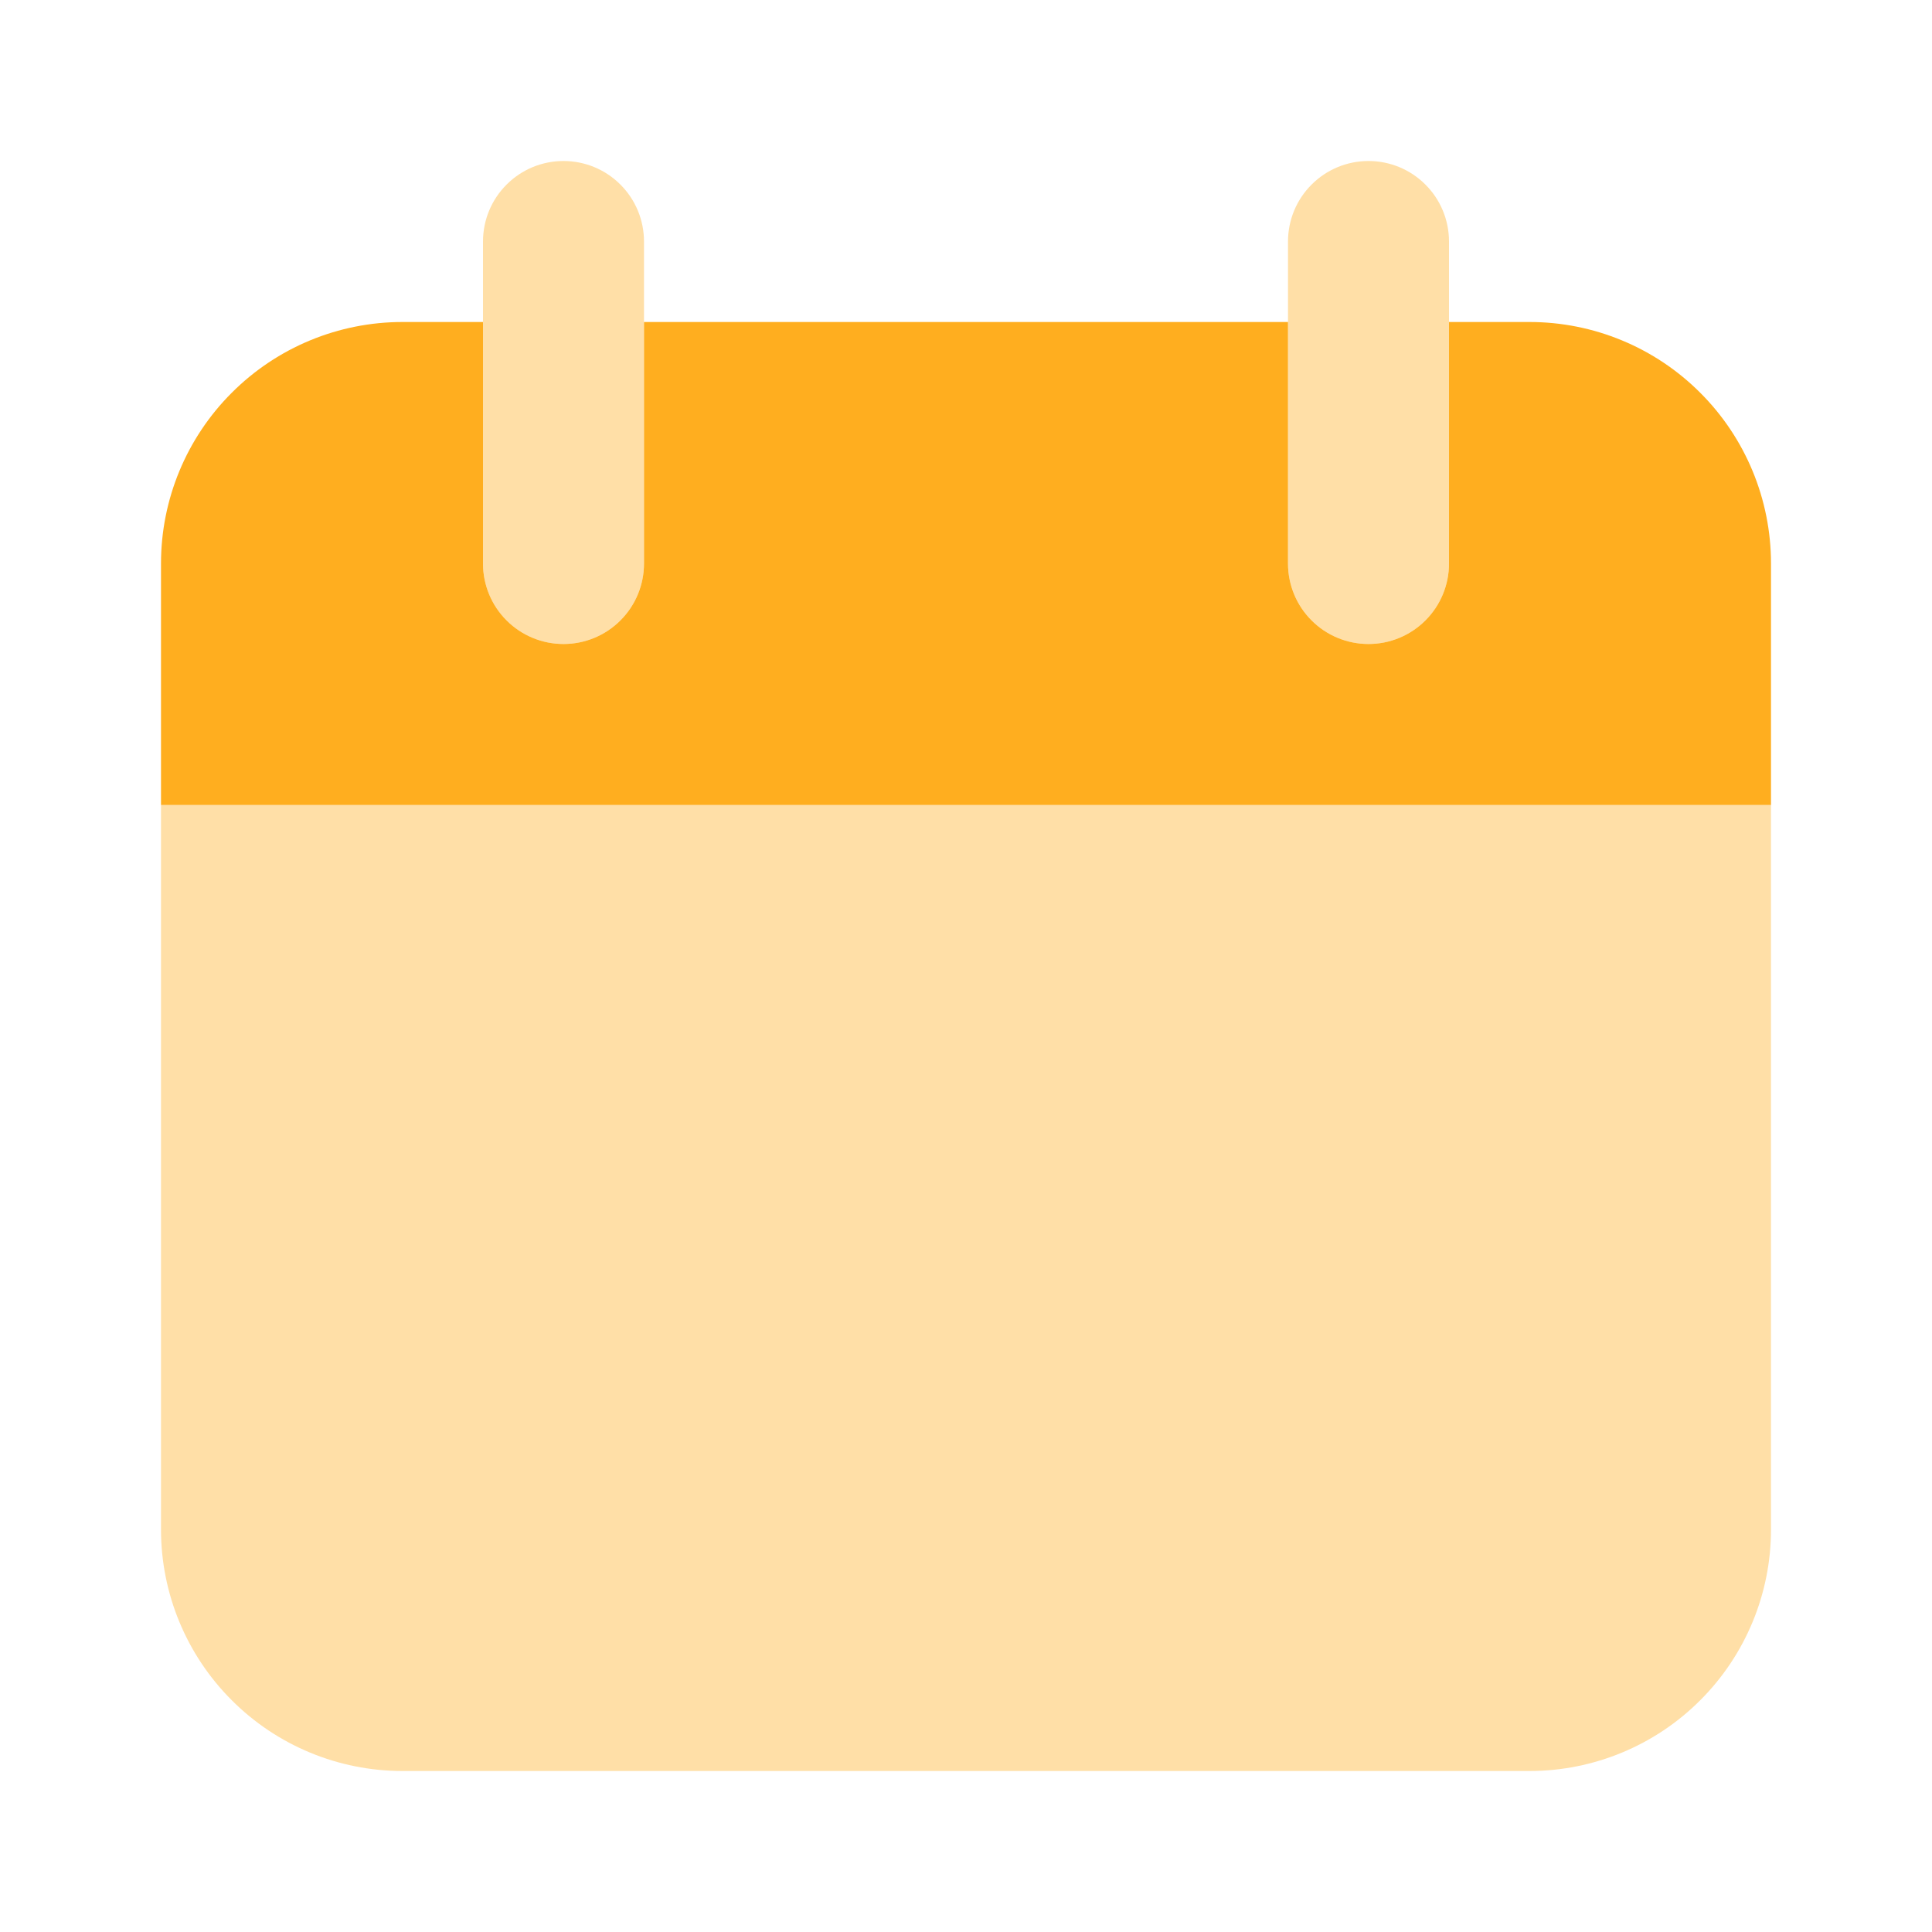
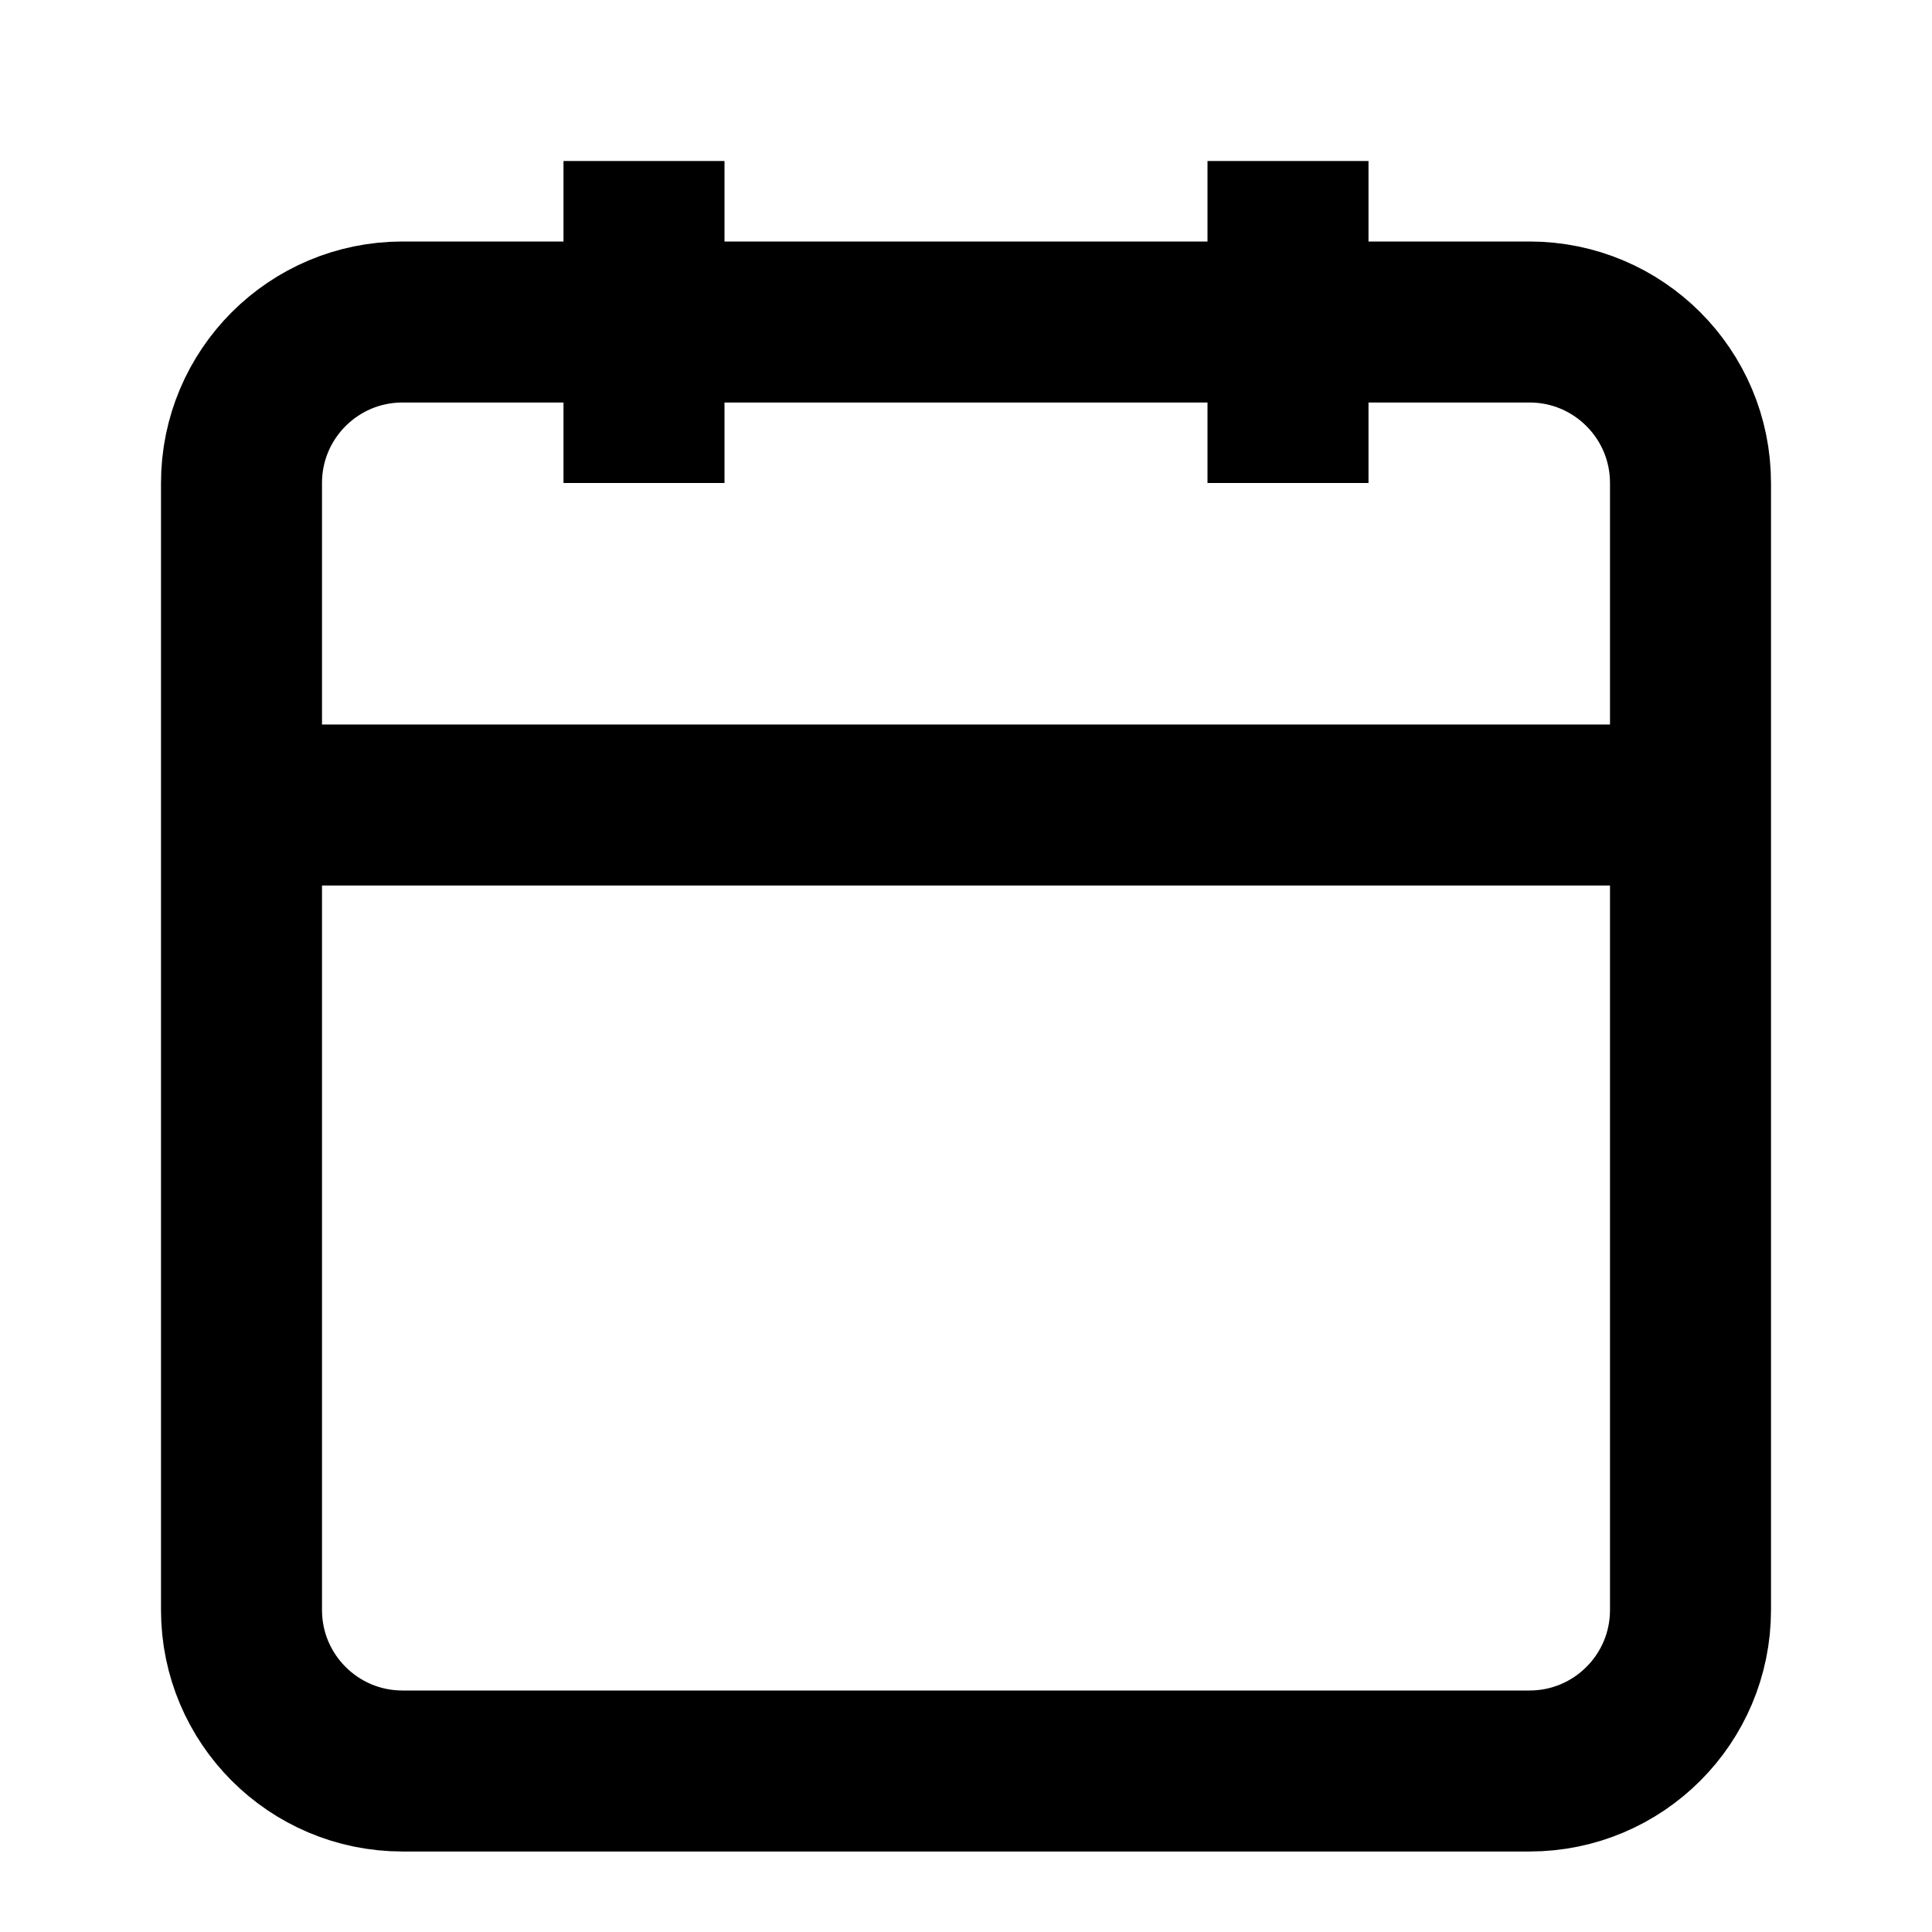
- <svg xmlns="http://www.w3.org/2000/svg" width="24" height="24" viewBox="0 0 24 24" fill="none">
-   <path d="M22 10H2V19C2 19.796 2.316 20.559 2.879 21.121C3.441 21.684 4.204 22 5 22H19C19.796 22 20.559 21.684 21.121 21.121C21.684 20.559 22 19.796 22 19V10ZM7 8C6.735 8 6.48 7.895 6.293 7.707C6.105 7.52 6 7.265 6 7V3C6 2.735 6.105 2.48 6.293 2.293C6.48 2.105 6.735 2 7 2C7.265 2 7.52 2.105 7.707 2.293C7.895 2.48 8 2.735 8 3V7C8 7.265 7.895 7.52 7.707 7.707C7.52 7.895 7.265 8 7 8ZM17 8C16.735 8 16.48 7.895 16.293 7.707C16.105 7.52 16 7.265 16 7V3C16 2.735 16.105 2.48 16.293 2.293C16.48 2.105 16.735 2 17 2C17.265 2 17.52 2.105 17.707 2.293C17.895 2.48 18 2.735 18 3V7C18 7.265 17.895 7.52 17.707 7.707C17.52 7.895 17.265 8 17 8Z" fill="#FFDFA7" />
-   <path d="M19 4H18V7C18 7.265 17.895 7.52 17.707 7.707C17.52 7.895 17.265 8 17 8C16.735 8 16.48 7.895 16.293 7.707C16.105 7.52 16 7.265 16 7V4H8V7C8 7.265 7.895 7.52 7.707 7.707C7.52 7.895 7.265 8 7 8C6.735 8 6.48 7.895 6.293 7.707C6.105 7.52 6 7.265 6 7V4H5C4.204 4 3.441 4.316 2.879 4.879C2.316 5.441 2 6.204 2 7V10H22V7C22 6.204 21.684 5.441 21.121 4.879C20.559 4.316 19.796 4 19 4Z" fill="#FFAE1F" />
+ <svg xmlns="http://www.w3.org/2000/svg" width="24" height="24" viewBox="0 0 24 24" fill="none" stroke="currentColor" stroke-width="2">
+   <rect x="3" y="4" width="18" height="18" rx="2" ry="2" />
+   <line x1="16" y1="2" x2="16" y2="6" />
+   <line x1="8" y1="2" x2="8" y2="6" />
+   <line x1="3" y1="10" x2="21" y2="10" />
</svg>
